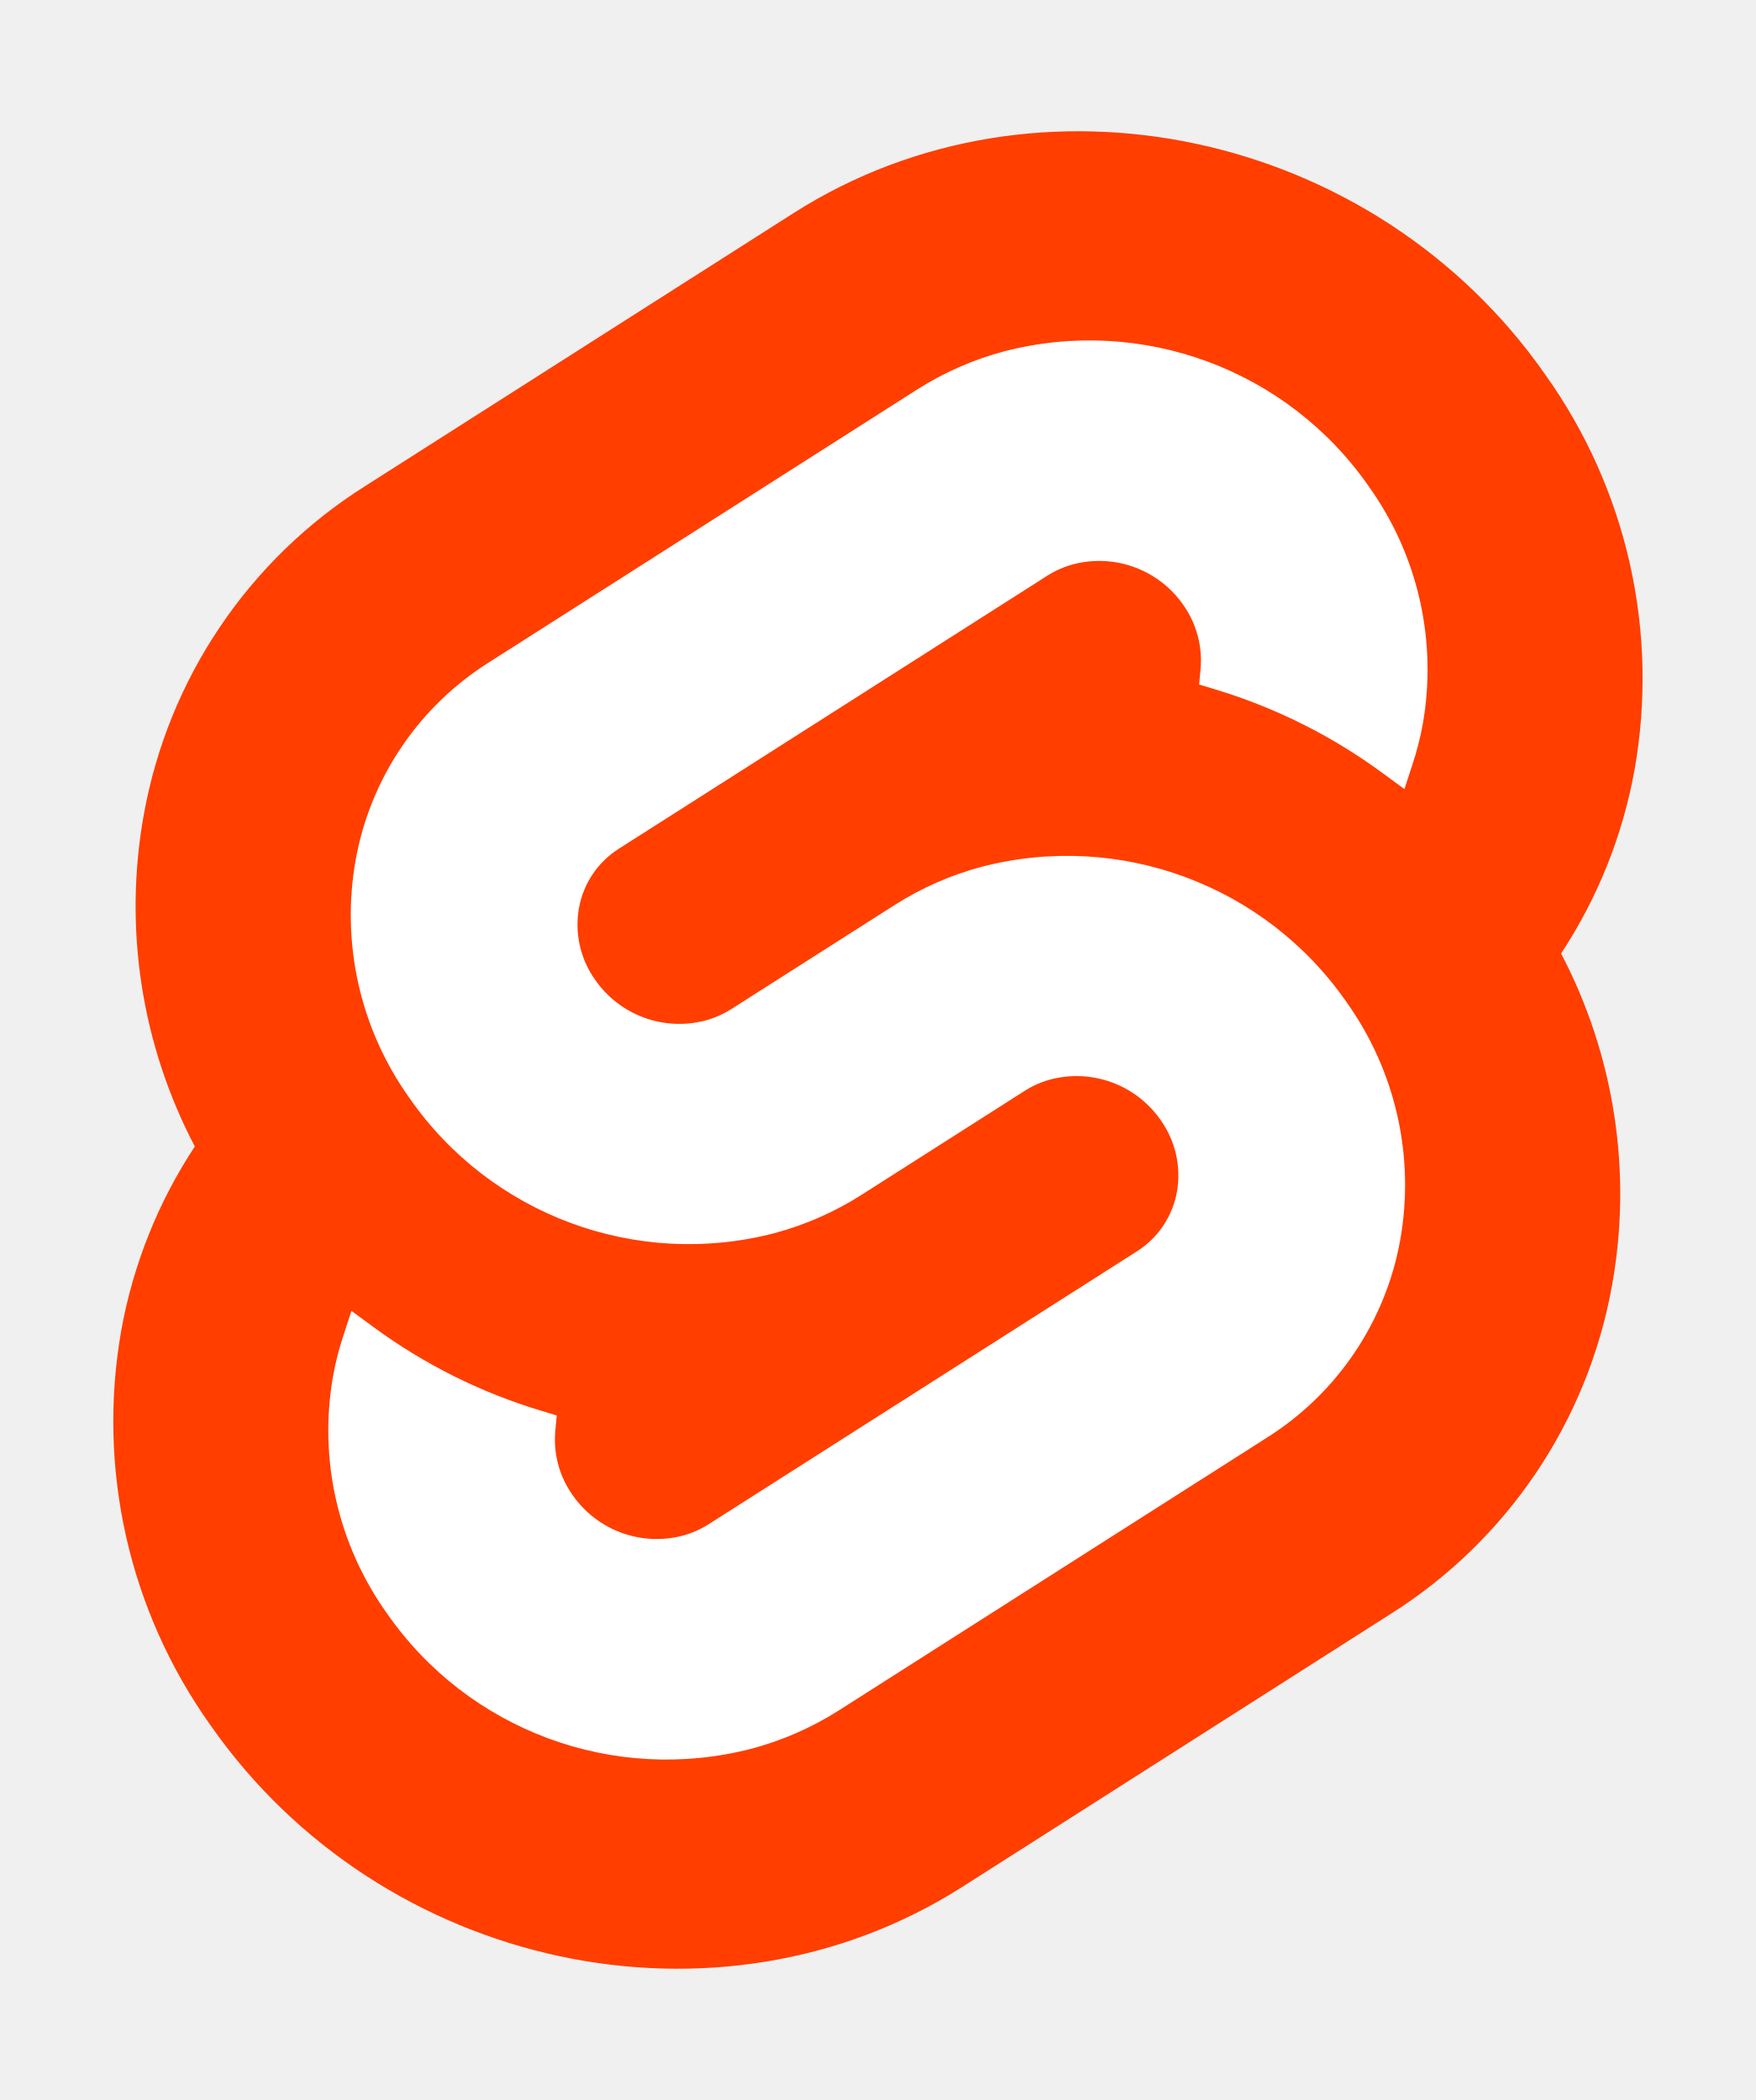
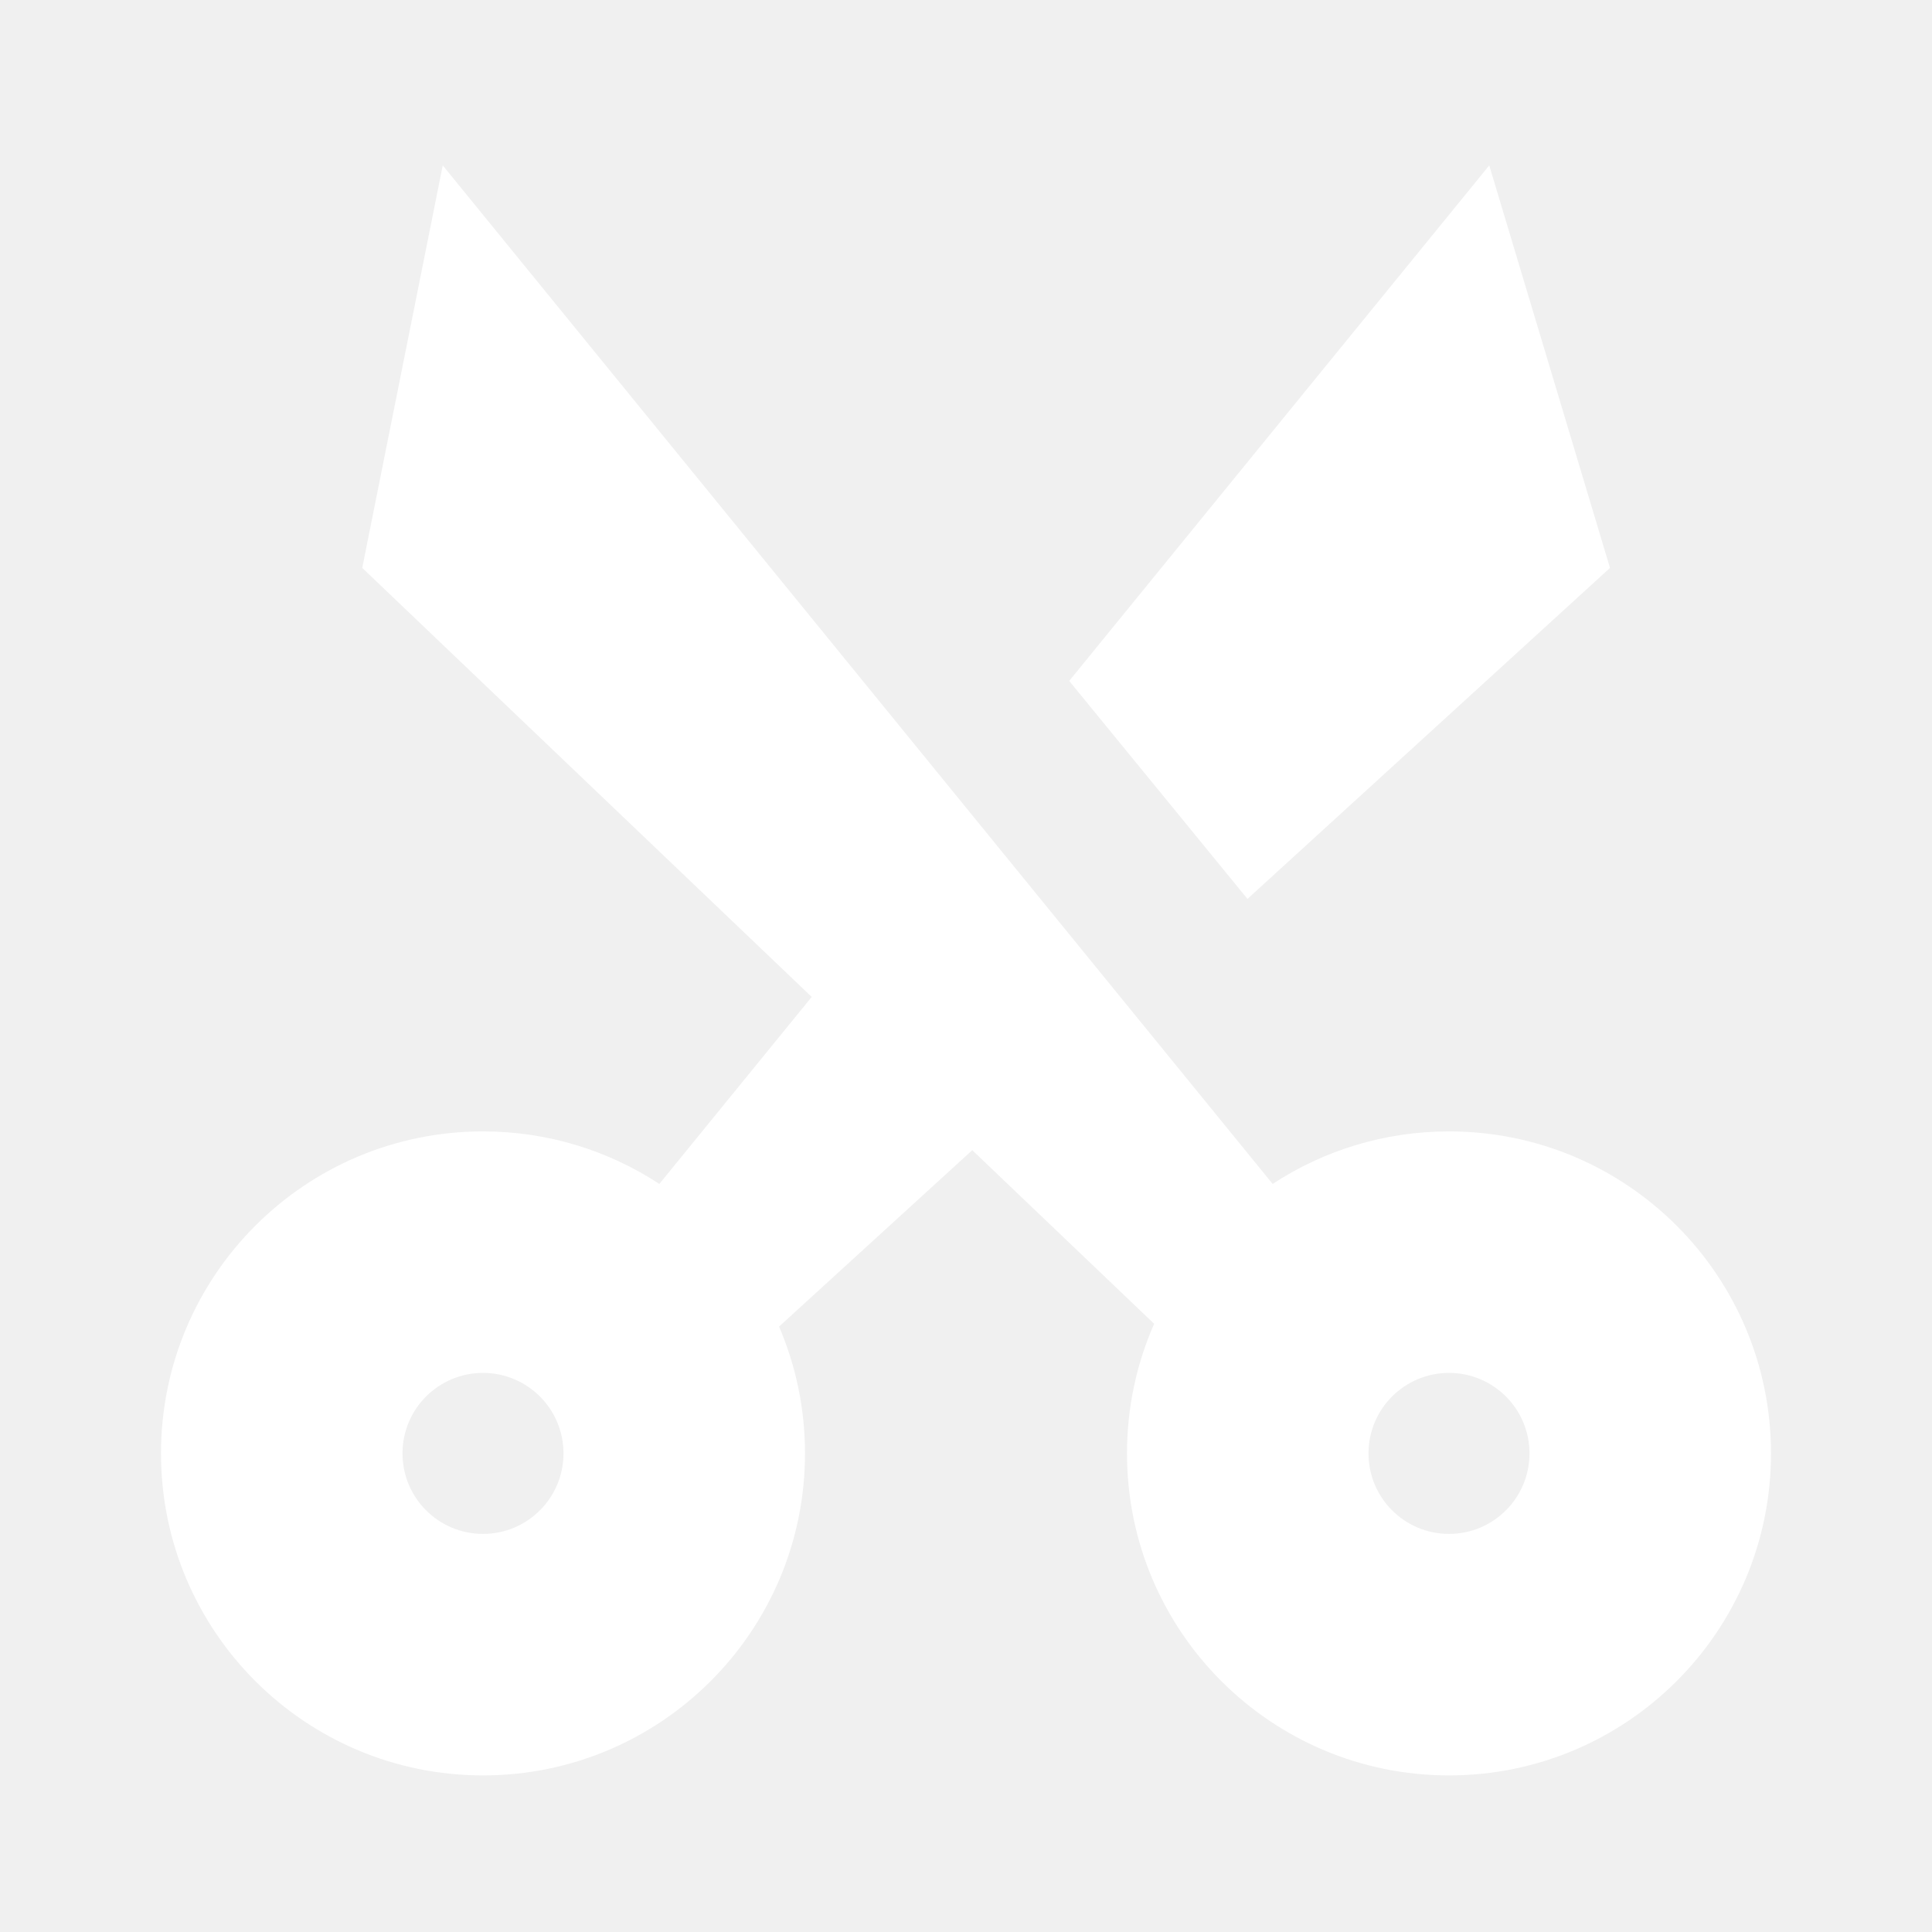
- <svg xmlns="http://www.w3.org/2000/svg" width="107" height="128" viewBox="0 0 107 128">
-   <path d="M94.157 22.819c-10.4-14.885-30.94-19.297-45.792-9.835L22.282 29.608A29.92 29.92 0 0 0 8.764 49.65a31.5 31.5 0 0 0 3.108 20.231 30 30 0 0 0-4.477 11.183 31.9 31.9 0 0 0 5.448 24.116c10.402 14.887 30.942 19.297 45.791 9.835l26.083-16.624A29.92 29.92 0 0 0 98.235 78.35a31.53 31.53 0 0 0-3.105-20.232 30 30 0 0 0 4.474-11.182 31.88 31.88 0 0 0-5.447-24.116" style="fill:#ff3e00" />
-   <path d="M45.817 106.582a20.72 20.72 0 0 1-22.237-8.243 19.17 19.17 0 0 1-3.277-14.503 18 18 0 0 1 .624-2.435l.49-1.498 1.337.981a33.6 33.6 0 0 0 10.203 5.098l.97.294-.09.968a5.85 5.85 0 0 0 1.052 3.878 6.24 6.24 0 0 0 6.695 2.485 5.8 5.8 0 0 0 1.603-.704L69.27 76.28a5.43 5.43 0 0 0 2.45-3.631 5.8 5.8 0 0 0-.987-4.371 6.24 6.24 0 0 0-6.698-2.487 5.7 5.7 0 0 0-1.6.704l-9.953 6.345a19 19 0 0 1-5.296 2.326 20.72 20.72 0 0 1-22.237-8.243 19.17 19.17 0 0 1-3.277-14.502 17.99 17.99 0 0 1 8.13-12.052l26.081-16.623a19 19 0 0 1 5.3-2.329 20.72 20.72 0 0 1 22.237 8.243 19.17 19.17 0 0 1 3.277 14.503 18 18 0 0 1-.624 2.435l-.49 1.498-1.337-.98a33.6 33.6 0 0 0-10.203-5.1l-.97-.294.09-.968a5.86 5.86 0 0 0-1.052-3.878 6.24 6.24 0 0 0-6.696-2.485 5.8 5.8 0 0 0-1.602.704L37.73 51.72a5.42 5.42 0 0 0-2.449 3.63 5.79 5.79 0 0 0 .986 4.372 6.24 6.24 0 0 0 6.698 2.486 5.8 5.8 0 0 0 1.602-.704l9.952-6.342a19 19 0 0 1 5.295-2.328 20.72 20.72 0 0 1 22.237 8.242 19.17 19.17 0 0 1 3.277 14.503 18 18 0 0 1-8.13 12.053l-26.081 16.622a19 19 0 0 1-5.3 2.328" style="fill:#fff" />
+ <svg xmlns="http://www.w3.org/2000/svg" width="512" height="512" viewBox="0 0 512 512">
+   <path fill="#fff" fill-rule="evenodd" d="m96 150.5l21.333-106.667l219.936 269.922c13.423-8.802 29.479-13.922 46.731-13.922c47.127 0 85.333 38.206 85.333 85.334S431.127 470.5 384 470.5c-47.128 0-85.333-38.206-85.333-85.333c0-12.218 2.568-23.838 7.193-34.345l-48.2-46.012l-51.2 46.748c4.424 10.315 6.873 21.675 6.873 33.609c0 47.127-38.205 85.333-85.333 85.333s-85.333-38.206-85.333-85.333c0-47.128 38.204-85.334 85.333-85.334c17.251 0 33.307 5.12 46.731 13.922l40.379-49.559zm53.333 234.667c0 11.782-9.551 21.333-21.333 21.333s-21.333-9.551-21.333-21.333c0-11.783 9.551-21.334 21.333-21.334s21.333 9.551 21.333 21.334m256 0c0 11.782-9.551 21.333-21.333 21.333c-11.783 0-21.333-9.551-21.333-21.333c0-11.783 9.55-21.334 21.333-21.334s21.333 9.551 21.333 21.334M426.667 150.5l-32-106.667l-111.316 136.615l47.241 57.773z" clip-rule="evenodd" />
</svg>
